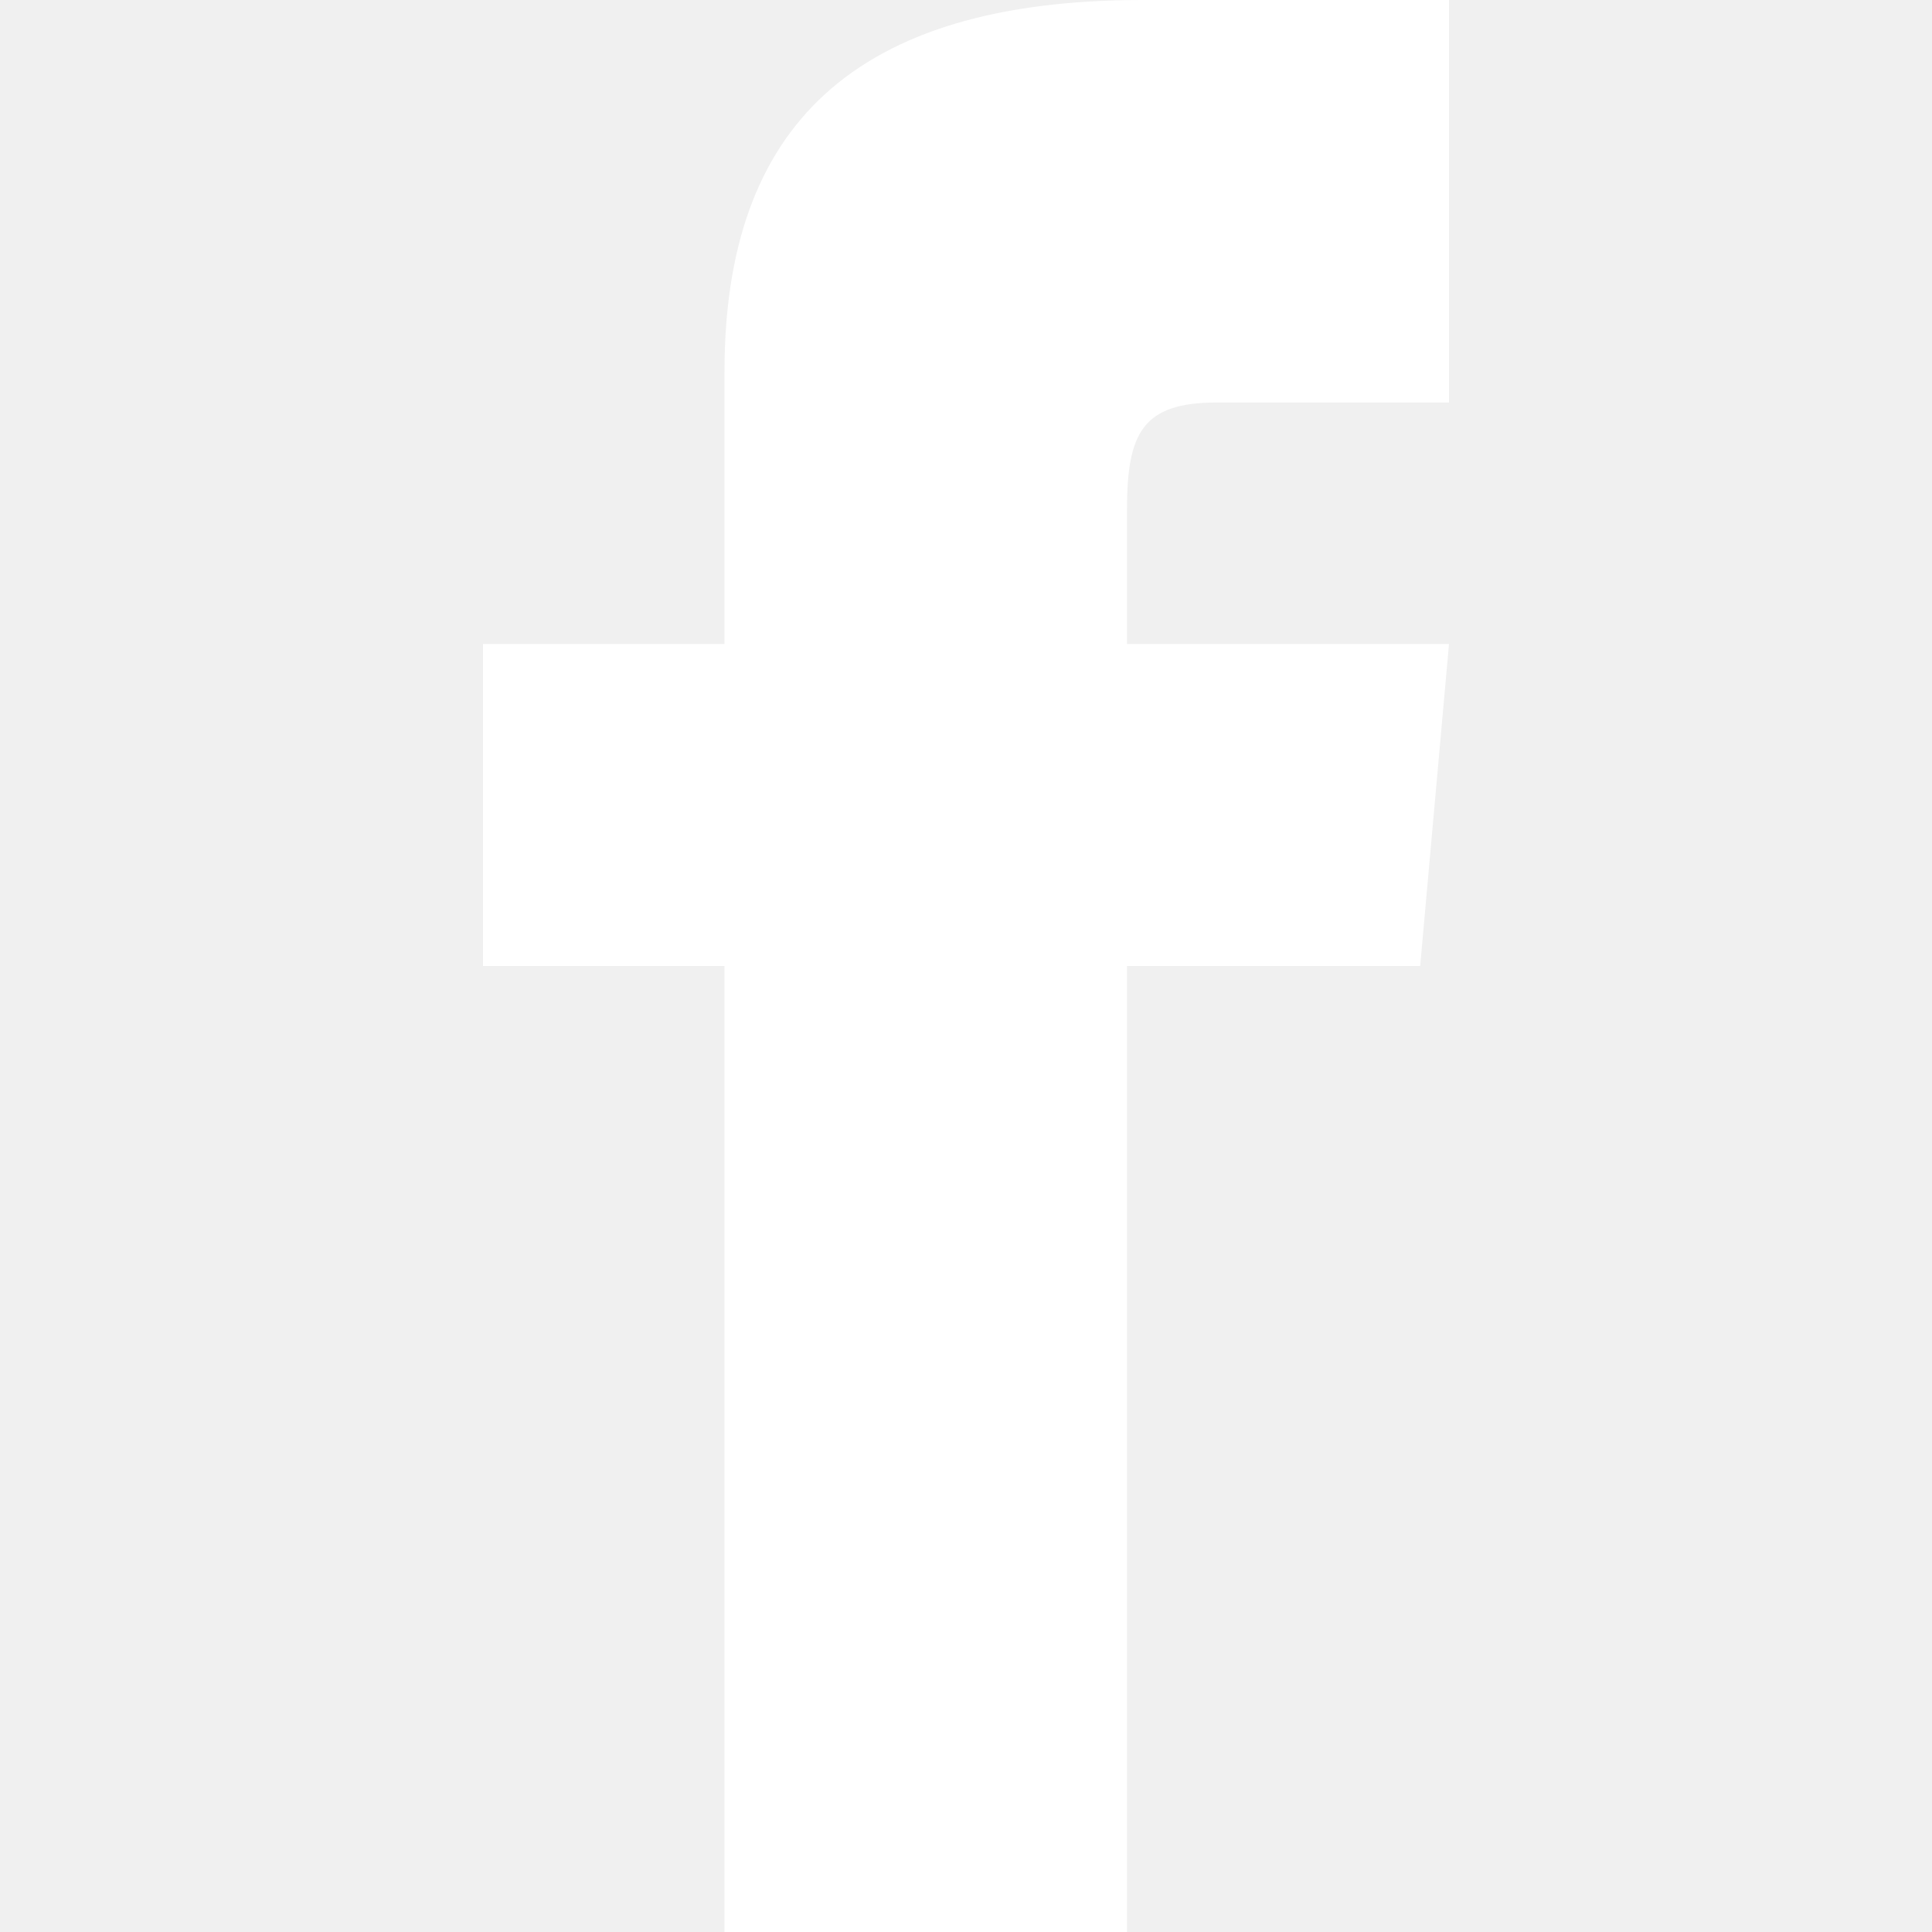
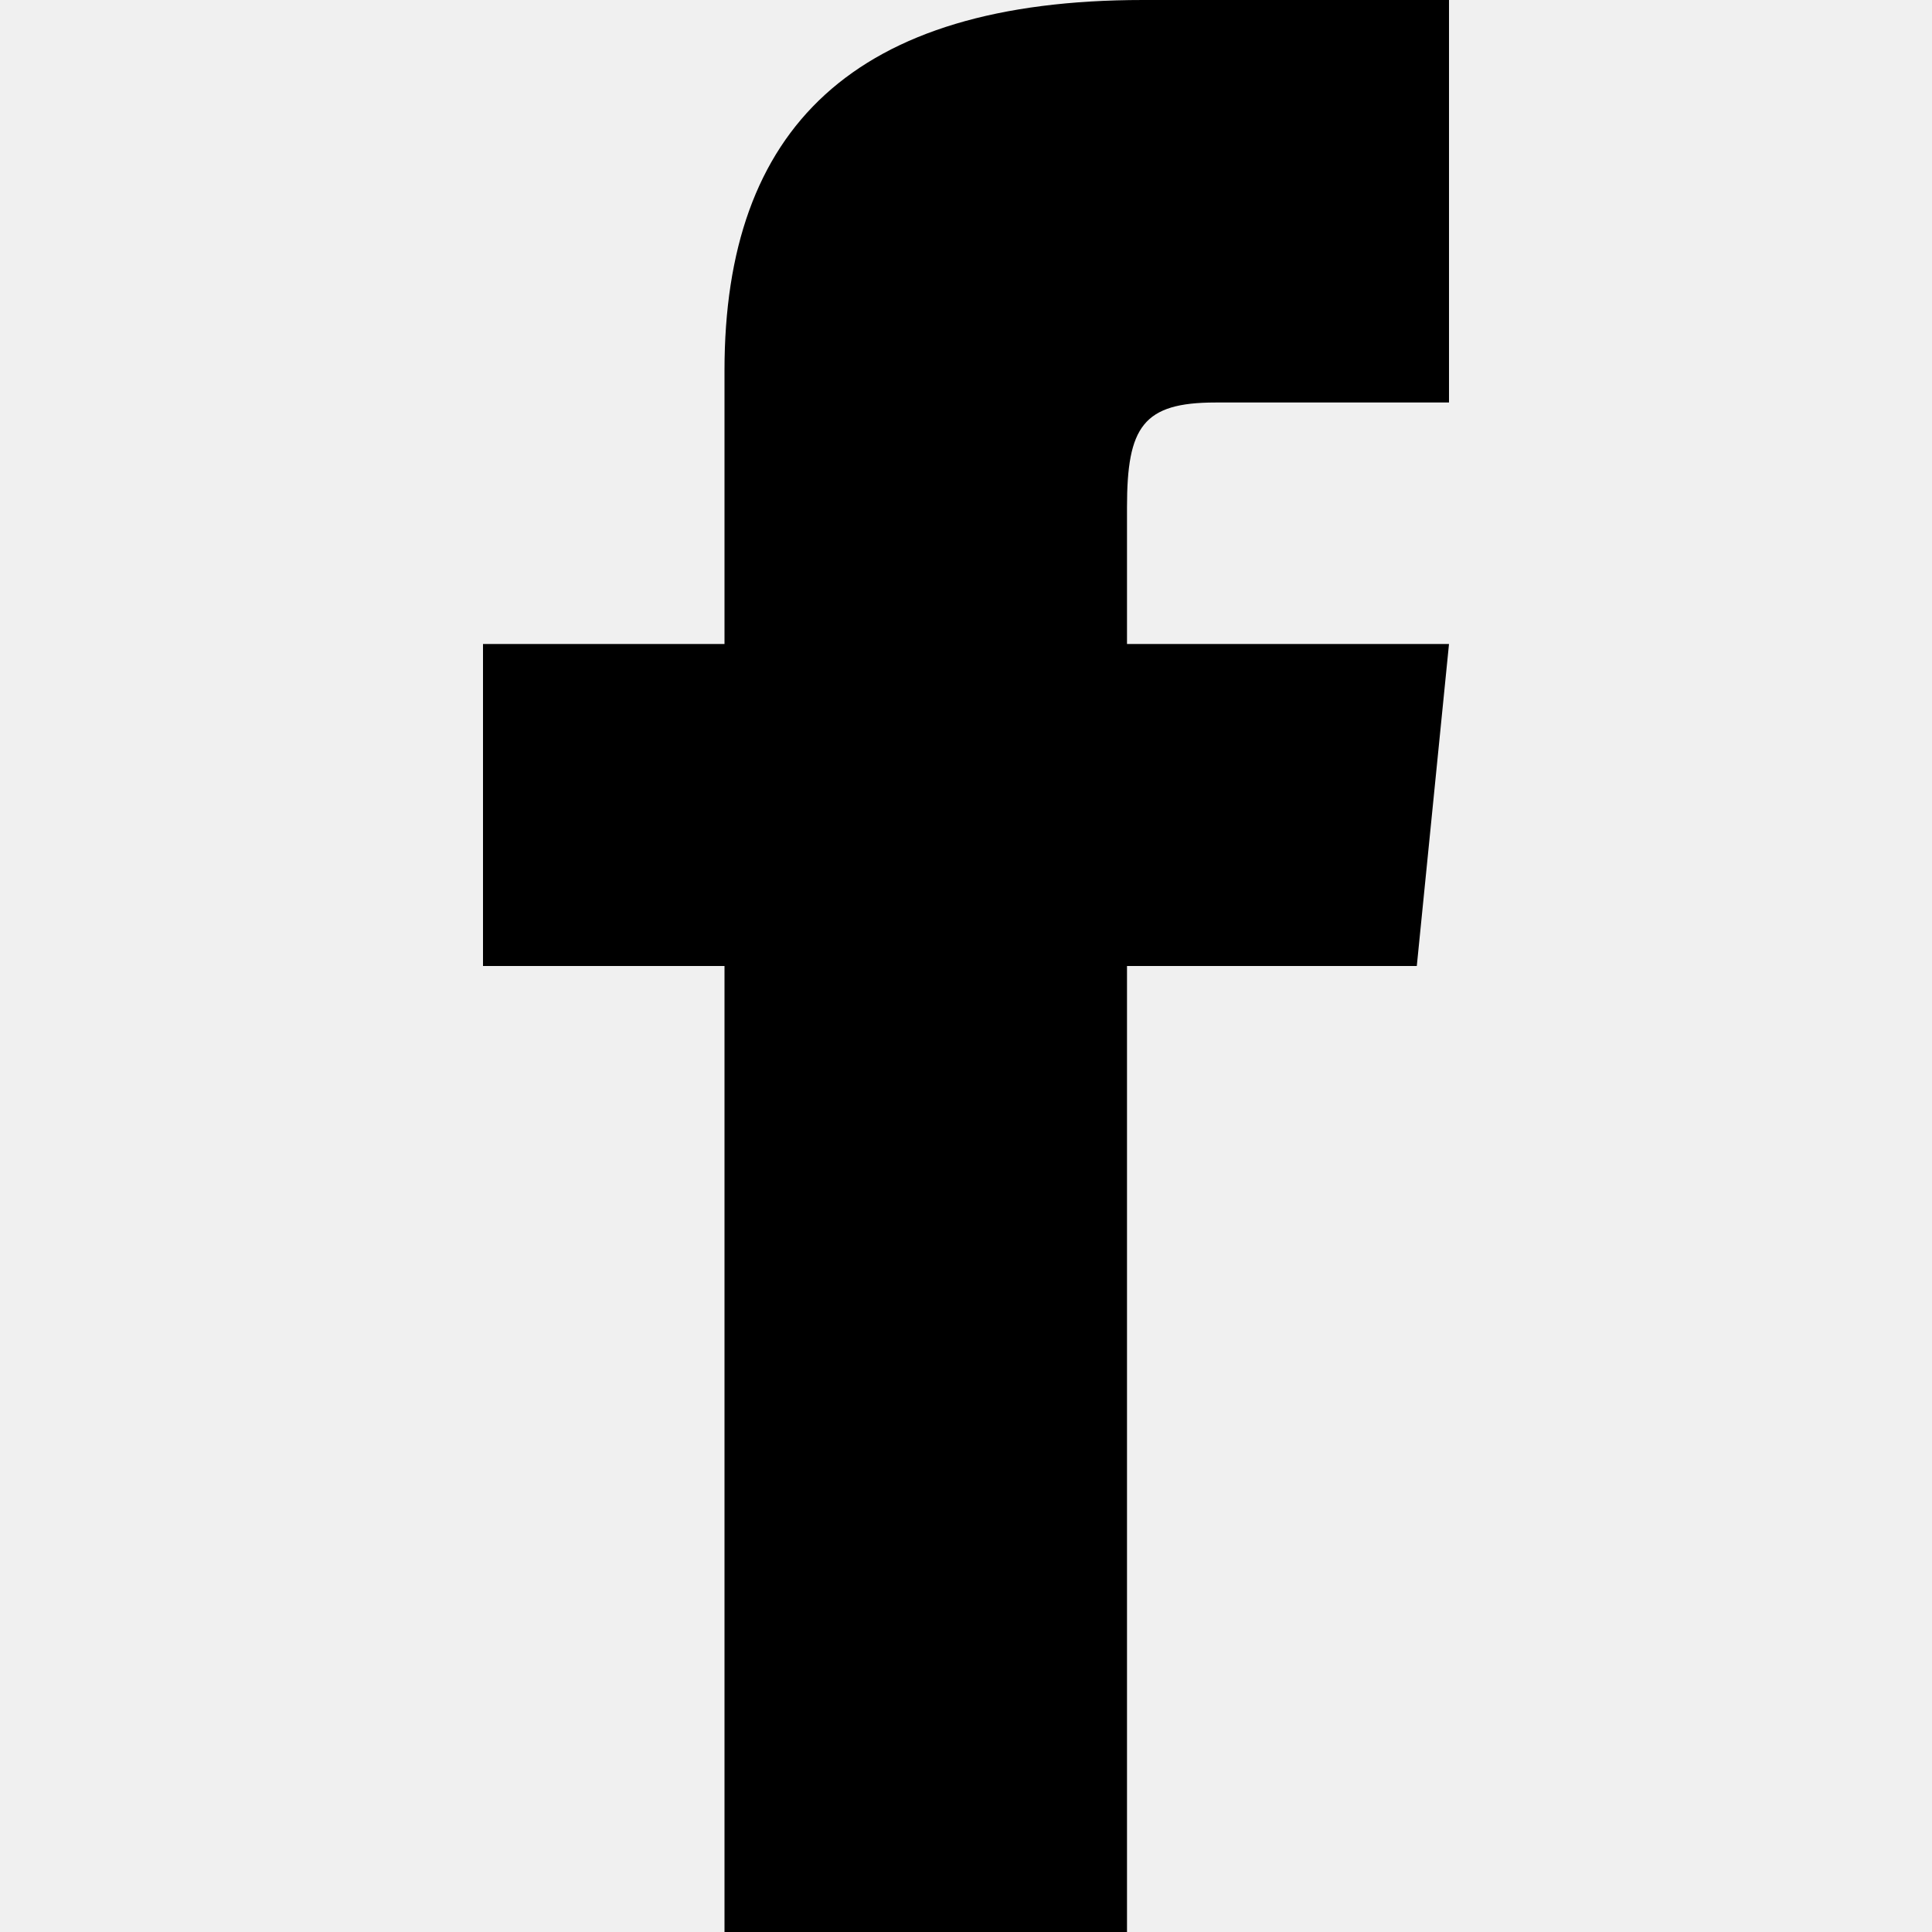
- <svg xmlns="http://www.w3.org/2000/svg" version="1.1" id="Layer_1" x="0px" y="0px" width="24px" height="24px" viewBox="0 0 24 24" enable-background="new 0 0 24 24" xml:space="preserve">
-   <path fill="#FFFFFF" d="M9,8H6v4h3v12h5V12h3.642L18,8h-4V6.333C14,5.378,14.192,5,15.115,5H18V0h-3.808C10.596,0,9,1.583,9,4.615V8  z" />
+ <svg xmlns="http://www.w3.org/2000/svg" id="Layer_1" version="1.1" viewBox="0 0 24 24">
+   <path d="M9,8h-3v4h3v12h5v-12h3.6l.4-4h-4v-1.7c0-1,.2-1.3,1.1-1.3h2.9V0h-3.8C10.6,0,9,1.6,9,4.6v3.4Z" />
</svg>
